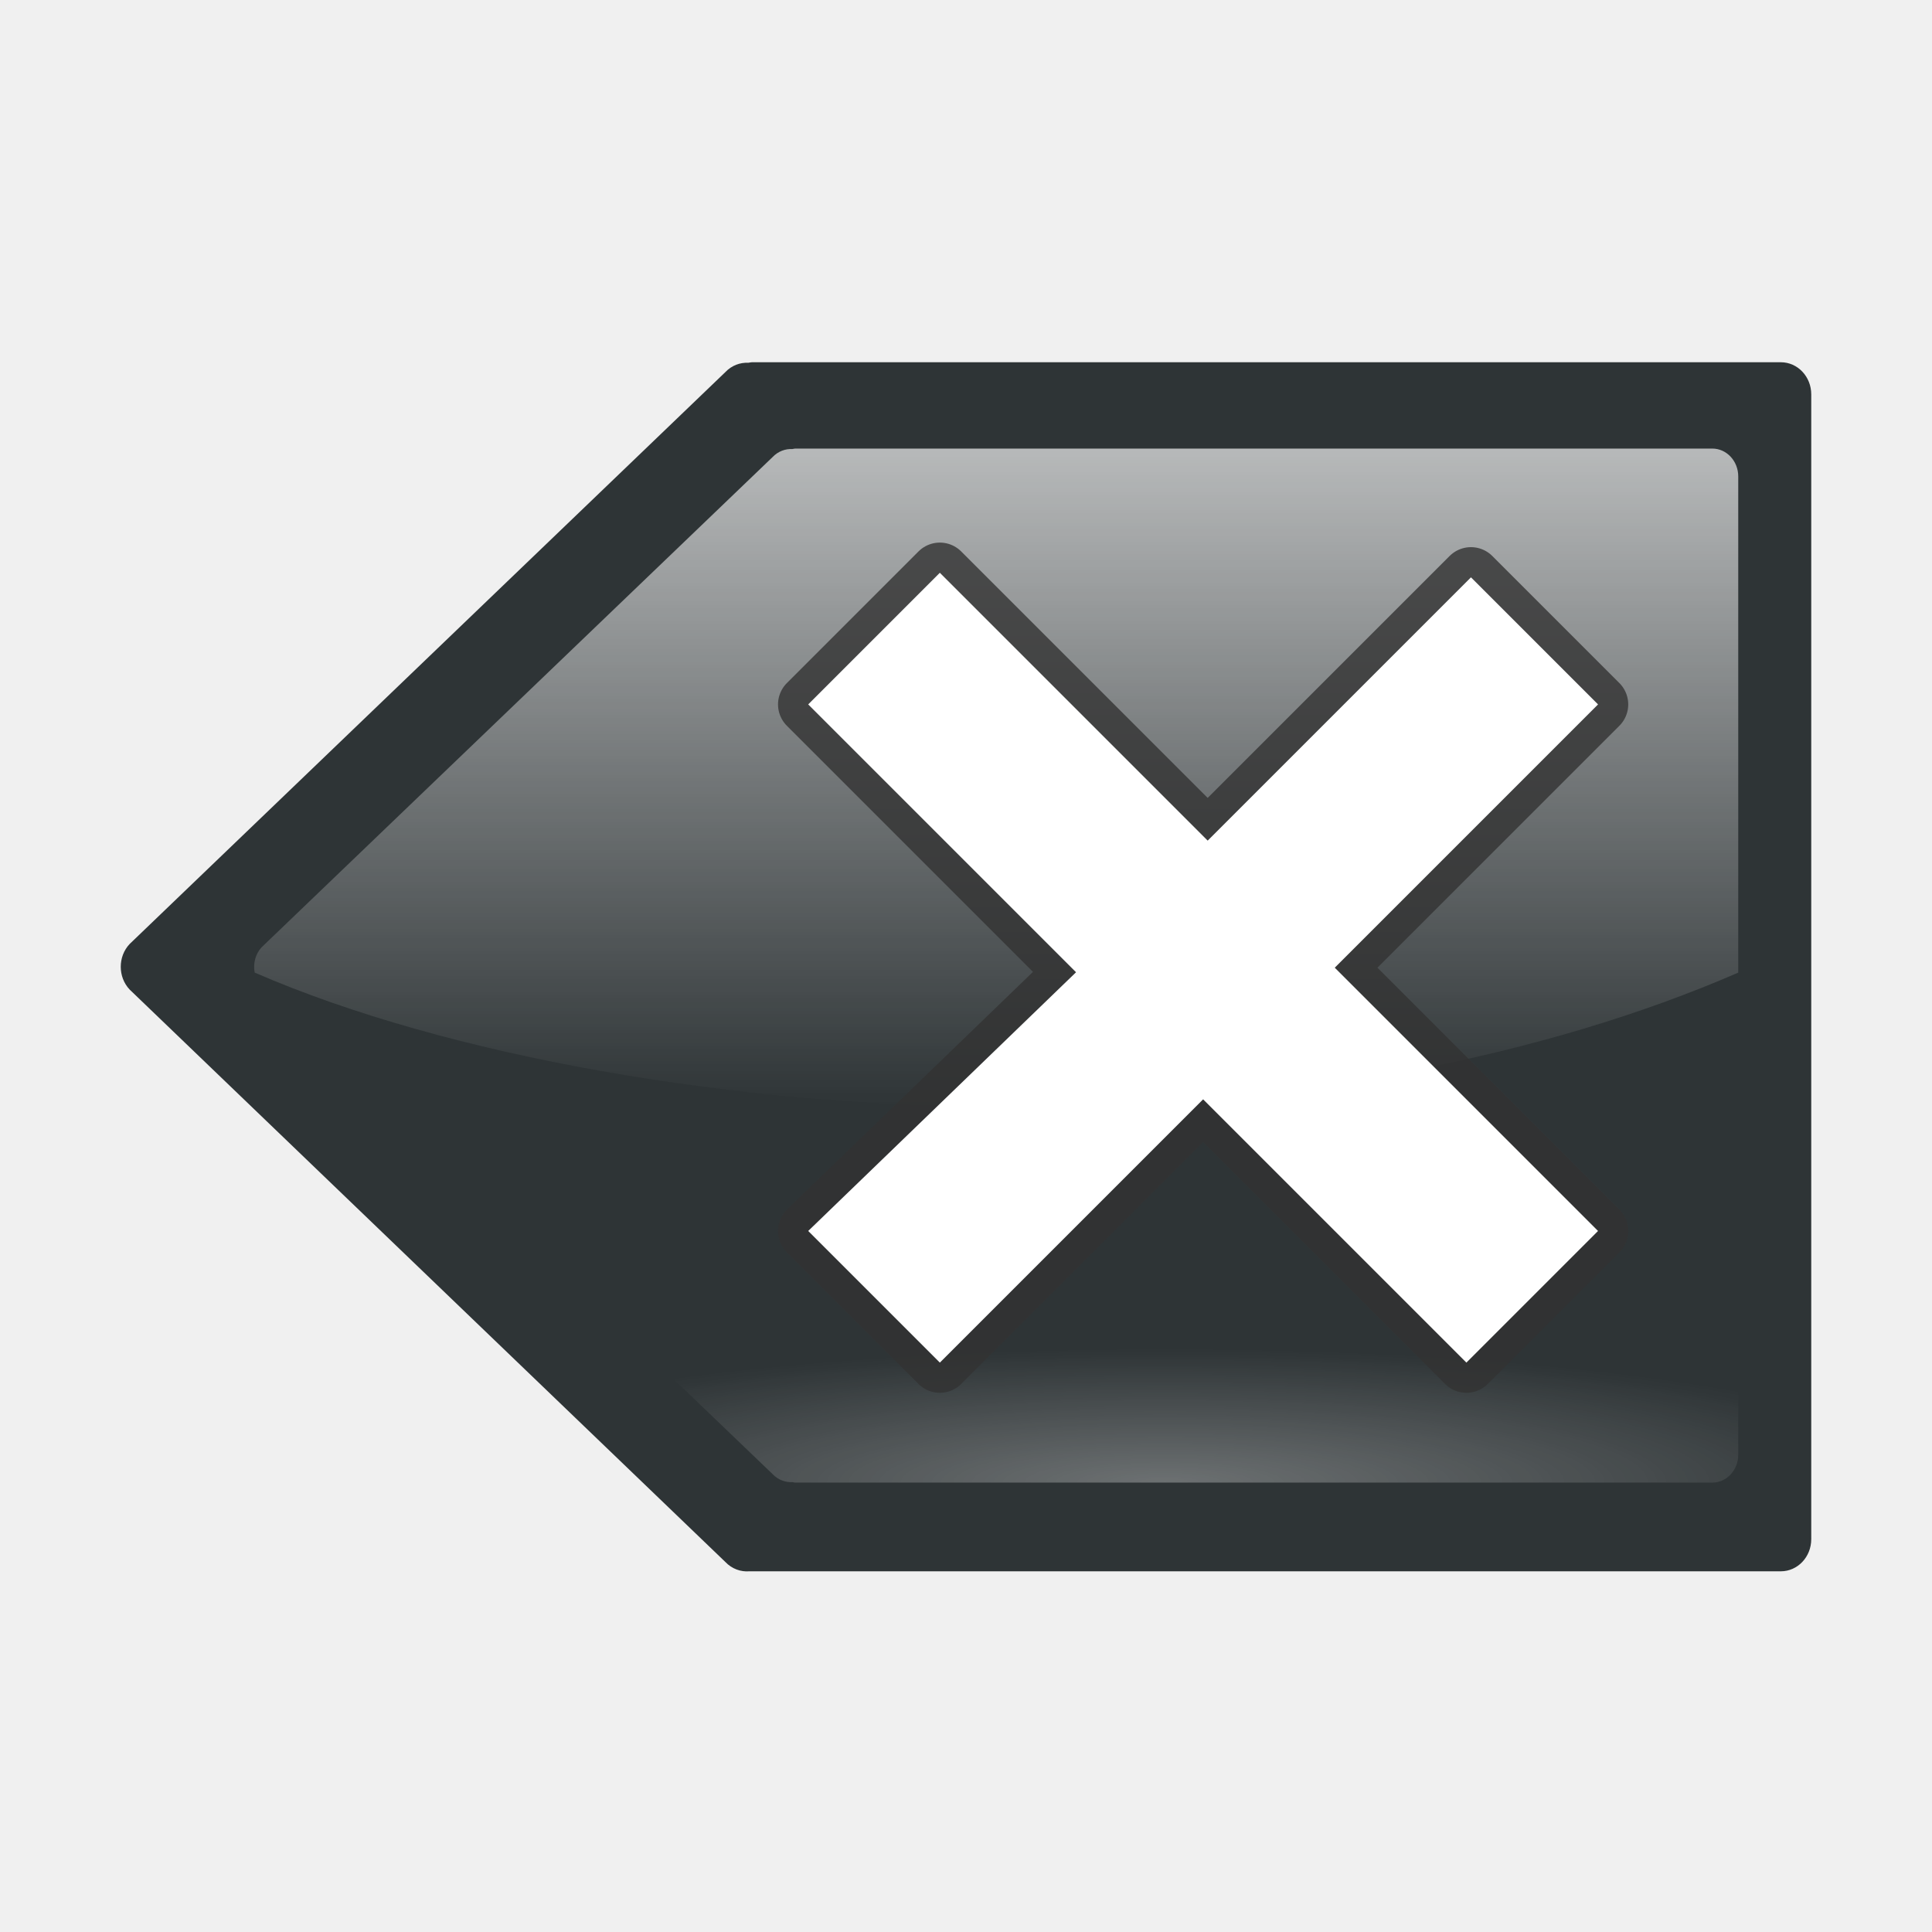
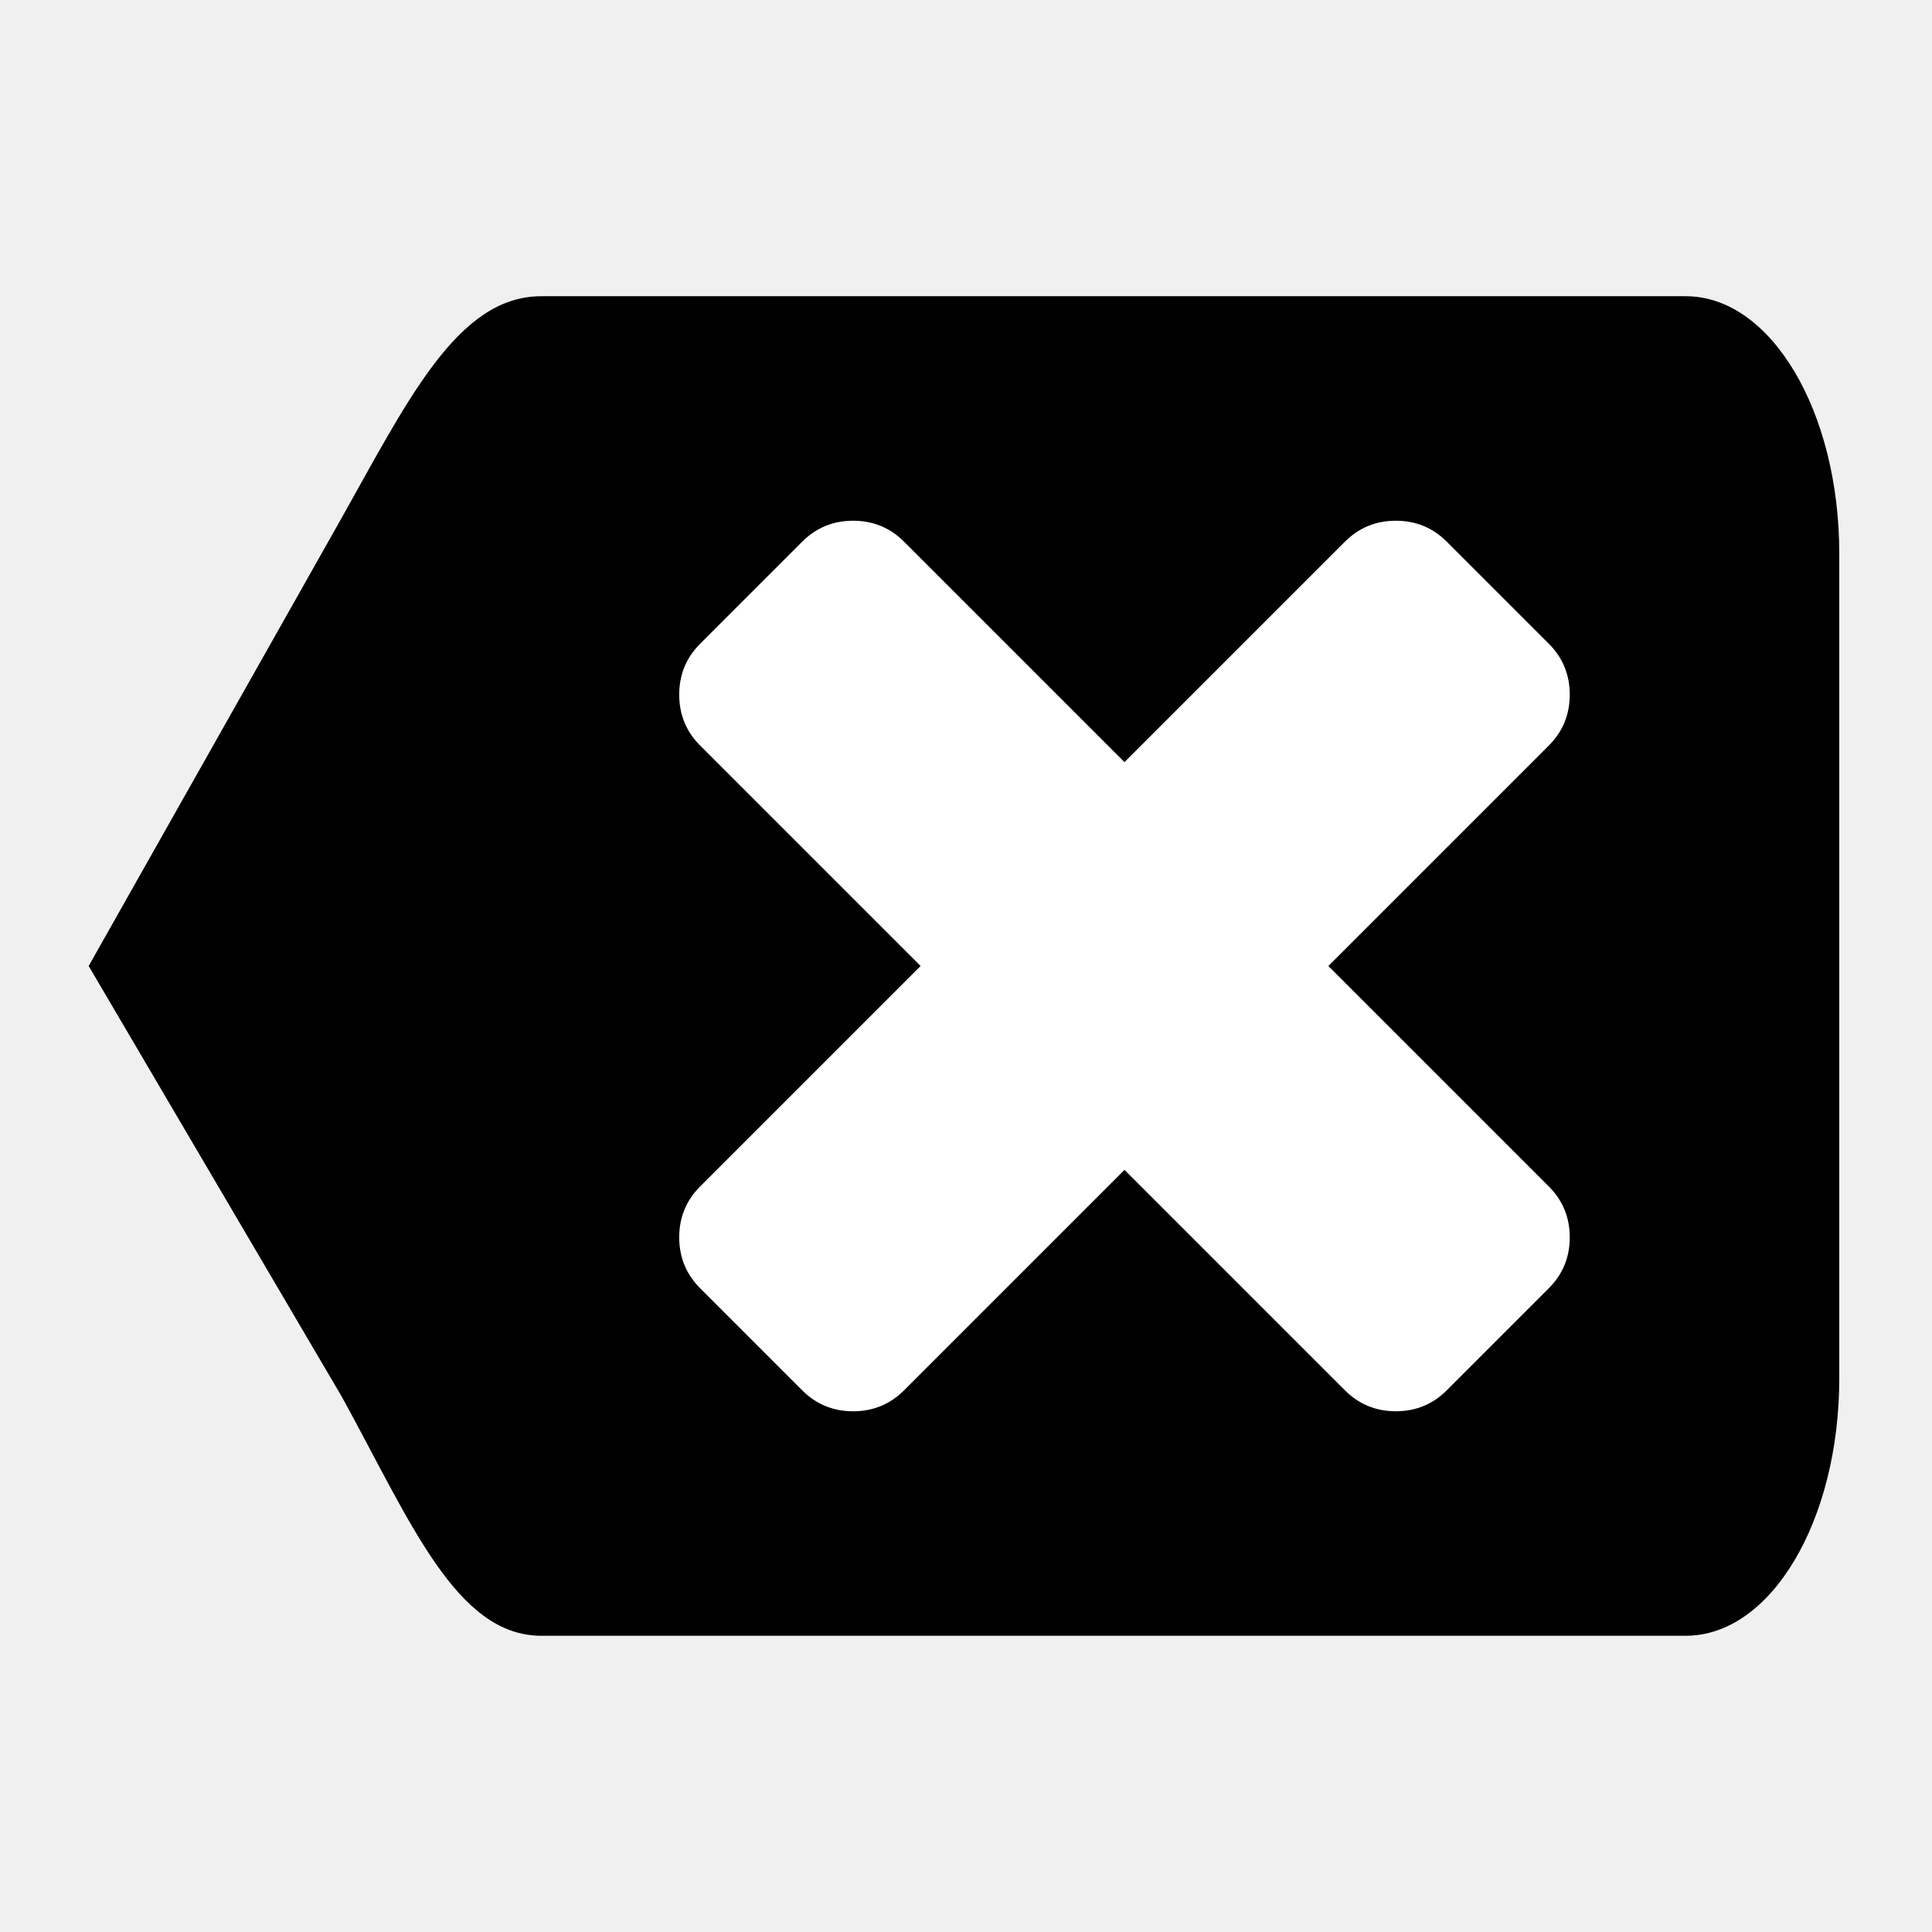
- <svg xmlns="http://www.w3.org/2000/svg" xmlns:xlink="http://www.w3.org/1999/xlink" width="128" height="128" id="svg2" version="1.0">
-   <defs id="defs4">
-     <linearGradient y2="-131.931" x2="-45.097" y1="-131.931" x1="-88.058" gradientTransform="matrix(0,1.022977,-1.022977,0,111.9686,137.8125)" gradientUnits="userSpaceOnUse" id="linearGradient1980" xlink:href="#linearGradient3711" />
-     <radialGradient r="36" fy="92" fx="343.999" cy="92" cx="343.999" gradientUnits="userSpaceOnUse" id="radialGradient1978" xlink:href="#linearGradient3711" />
-     <linearGradient y2="-383.997" x2="-11.916" y1="-383.997" x1="-70.003" gradientTransform="matrix(0,1,-1,0,-39.9985,140.0029)" gradientUnits="userSpaceOnUse" id="linearGradient1976" xlink:href="#linearGradient26907" />
-     <radialGradient r="63.912" fy="116.885" fx="63.975" cy="115.709" cx="63.912" gradientTransform="matrix(1,0,0,0.197802,0,92.82166)" gradientUnits="userSpaceOnUse" id="radialGradient3743" xlink:href="#linearGradient3291" />
-     <linearGradient id="linearGradient3291">
-       <stop style="stop-color:#000000;stop-opacity:1;" offset="0" id="stop3293" />
-       <stop style="stop-color:#000000;stop-opacity:0;" offset="1" id="stop3295" />
-     </linearGradient>
-     <linearGradient id="linearGradient3711" gradientUnits="userSpaceOnUse" x1="-84.002" y1="-383.997" x2="-23.516" y2="-383.998" gradientTransform="matrix(0,1,-1,0,-39.9985,140.0029)">
-       <stop offset="0" style="stop-color:white;stop-opacity:1;" id="stop3713" />
-       <stop offset="1" style="stop-color:white;stop-opacity:0;" id="stop3715" />
-     </linearGradient>
-     <linearGradient gradientTransform="matrix(0,1,-1,0,-39.9985,140.0029)" y2="-383.997" x2="-12.003" y1="-383.997" x1="-84.002" gradientUnits="userSpaceOnUse" id="linearGradient26907">
-       <stop id="stop26909" style="stop-color:#888a85;stop-opacity:1;" offset="0" />
-       <stop id="stop26911" style="stop-color:#2e3436;stop-opacity:1;" offset="1" />
-     </linearGradient>
-     <radialGradient gradientUnits="userSpaceOnUse" gradientTransform="matrix(1,0,0,0.197802,0,92.82166)" r="63.912" fy="115.709" fx="63.912" cy="115.709" cx="63.912" id="radialGradient3297" xlink:href="#linearGradient3291" />
-     <linearGradient id="linearGradient2871">
-       <stop id="stop2873" offset="0" style="stop-color:white;stop-opacity:1;" />
-       <stop id="stop2875" offset="1" style="stop-color:white;stop-opacity:0;" />
-     </linearGradient>
-     <linearGradient id="linearGradient2898">
-       <stop id="stop2900" offset="0" style="stop-color:#2c72c7;stop-opacity:1;" />
-       <stop id="stop2902" offset="1" style="stop-color:#2c72c7;stop-opacity:0;" />
-     </linearGradient>
-     <radialGradient xlink:href="#linearGradient2898" id="radialGradient2505" gradientUnits="userSpaceOnUse" gradientTransform="matrix(-1.113341,0,0,0.899421,144.1527,184.7542)" cx="63.249" cy="29.64" fx="63.249" fy="29.64" r="58.621" />
-     <radialGradient xlink:href="#linearGradient2898" id="radialGradient2508" gradientUnits="userSpaceOnUse" gradientTransform="matrix(-1.113341,0,0,0.899421,144.1527,184.7542)" cx="63.249" cy="29.64" fx="63.249" fy="29.64" r="58.621" />
-     <radialGradient xlink:href="#linearGradient2898" id="radialGradient2511" gradientUnits="userSpaceOnUse" gradientTransform="matrix(-1.113341,0,0,0.899421,144.1527,184.7542)" cx="63.249" cy="29.64" fx="63.249" fy="29.64" r="58.621" />
-     <radialGradient xlink:href="#linearGradient2898" id="radialGradient2514" gradientUnits="userSpaceOnUse" gradientTransform="matrix(-1.113341,0,0,0.899421,144.1527,184.7542)" cx="63.249" cy="29.64" fx="63.249" fy="29.64" r="58.621" />
-     <linearGradient xlink:href="#linearGradient2871" id="linearGradient2518" gradientUnits="userSpaceOnUse" gradientTransform="matrix(-0.908626,0,0,0.908626,131.3854,118.4148)" x1="50.39" y1="6.626" x2="50.39" y2="56.133" />
-     <linearGradient xlink:href="#linearGradient2871" id="linearGradient2521" gradientUnits="userSpaceOnUse" gradientTransform="matrix(-0.908626,0,0,0.908626,131.3854,118.4148)" x1="50.789" y1="-22.328" x2="52.002" y2="98.047" />
-     <linearGradient xlink:href="#linearGradient3711" id="linearGradient2524" gradientUnits="userSpaceOnUse" gradientTransform="matrix(0,1.022977,-1.022977,0,118.9098,143.6154)" x1="-88.058" y1="-131.931" x2="-45.097" y2="-131.931" />
-     <linearGradient xlink:href="#linearGradient26907" id="linearGradient3498" x1="105.213" y1="92.101" x2="84.152" y2="28.206" gradientUnits="userSpaceOnUse" />
-     <linearGradient xlink:href="#linearGradient3711" id="linearGradient3502" gradientUnits="userSpaceOnUse" x1="58.715" y1="23.999" x2="58.715" y2="69.301" gradientTransform="matrix(0.8571429,0,0,0.8571429,9.142857,9.150686)" />
-     <linearGradient xlink:href="#linearGradient3711" id="linearGradient3505" gradientUnits="userSpaceOnUse" gradientTransform="matrix(0,1.591298,-1.591298,0,-12.88245,195.16)" x1="-88.058" y1="-131.931" x2="-45.097" y2="-131.931" />
-     <linearGradient xlink:href="#linearGradient3711" id="linearGradient3512" gradientUnits="userSpaceOnUse" gradientTransform="matrix(0.8571429,0,0,0.8571429,12.30595,9.150686)" x1="58.715" y1="12.817" x2="58.715" y2="74.893" />
-     <radialGradient xlink:href="#linearGradient3711" id="radialGradient3518" cx="76.781" cy="141.124" fx="76.781" fy="141.124" r="49.163" gradientTransform="matrix(1.060286,0,0,0.1805211,-4.233122,72.75093)" gradientUnits="userSpaceOnUse" />
-   </defs>
-   <g id="layer1">
-     <path id="path2276" d="M 26.781,97.798 L 26.781,95.003 L 26.781,97.798 z " style="fill:#ffffff;fill-opacity:0.757;fill-rule:nonzero;stroke:none;stroke-width:0.5;stroke-linecap:round;stroke-linejoin:round;stroke-miterlimit:4;stroke-dasharray:none;stroke-dashoffset:4;stroke-opacity:1" />
-     <path id="path2481" d="M 57.834,116.669 L 57.834,113.875 L 57.834,116.669 z " style="fill:#ffffff;fill-opacity:0.757;fill-rule:nonzero;stroke:none;stroke-width:0.5;stroke-linecap:round;stroke-linejoin:round;stroke-miterlimit:4;stroke-dasharray:none;stroke-dashoffset:4;stroke-opacity:1" />
-     <path style="fill:url(#linearGradient3498);fill-opacity:1;fill-rule:nonzero;stroke:none;stroke-width:2;stroke-linecap:round;stroke-linejoin:round;stroke-miterlimit:4;stroke-dasharray:none;stroke-dashoffset:4;stroke-opacity:1" d="M 117.985,24 C 119.1,24 120,24.952 120,26.13 L 120,101.973 C 120,103.151 119.1,104.103 117.985,104.103 L 49.811,104.103 C 49.753,104.103 49.705,104.108 49.648,104.103 C 49.082,104.15 48.491,103.944 48.056,103.485 L 8.591,65.563 C 7.803,64.73 7.803,63.373 8.591,62.54 L 48.056,24.653 C 48.474,24.21 49.037,24.007 49.583,24.034 C 49.662,24.025 49.73,24 49.811,24 L 117.985,24 z " id="rect1969" />
-     <path style="opacity:0.8;fill:url(#linearGradient3512);fill-opacity:1;fill-rule:nonzero;stroke:none;stroke-width:2;stroke-linecap:round;stroke-linejoin:round;stroke-miterlimit:4;stroke-dasharray:none;stroke-dashoffset:4;stroke-opacity:1" d="M 52.687,29.719 C 52.618,29.719 52.567,29.742 52.5,29.75 C 52.032,29.726 51.546,29.902 51.187,30.281 L 17.343,62.75 C 16.914,63.204 16.758,63.851 16.875,64.438 C 29.613,69.973 48.74,73.344 67.163,73.344 C 85.599,73.344 102.422,69.979 115.163,64.438 L 115.163,31.562 C 115.163,30.553 114.4,29.719 113.444,29.719 L 52.687,29.719 z " id="path3500" />
-     <path id="path3514" d="M 52.687,98.227 C 52.618,98.227 52.567,98.204 52.5,98.196 C 52.032,98.219 51.546,98.043 51.187,97.664 L 17.343,65.196 C 16.914,64.742 16.758,64.094 16.875,63.508 C 29.613,57.973 48.74,54.602 67.163,54.602 C 85.599,54.602 102.422,57.966 115.163,63.508 L 115.163,96.383 C 115.163,97.393 114.4,98.227 113.444,98.227 L 52.687,98.227 z " style="opacity:0.3;fill:url(#radialGradient3518);fill-opacity:1.0;fill-rule:nonzero;stroke:none;stroke-width:2;stroke-linecap:round;stroke-linejoin:round;stroke-miterlimit:4;stroke-dasharray:none;stroke-dashoffset:4;stroke-opacity:1" />
-     <g id="g3527" transform="matrix(0.5450885,-0.5450884,0.5450884,0.5450885,-91.9057,107.4425)">
-       <path style="opacity:0.8;fill:none;fill-opacity:1;fill-rule:evenodd;stroke:#323232;stroke-width:5.189;stroke-linecap:round;stroke-linejoin:round;stroke-miterlimit:4;stroke-opacity:1" d="M 189.166,77.674 L 189.166,110.228 L 157.166,109.674 L 157.166,125.674 L 189.166,125.674 L 189.166,157.674 L 205.166,157.674 L 205.166,125.674 L 237.166,125.674 L 237.166,110.228 L 205.166,110.228 L 205.166,77.674 L 189.166,77.674 z " id="path1990" />
-       <path id="rect3232" d="M 189.166,77.674 L 189.166,110.228 L 157.166,109.674 L 157.166,125.674 L 189.166,125.674 L 189.166,157.674 L 205.166,157.674 L 205.166,125.674 L 237.166,125.674 L 237.166,110.228 L 205.166,110.228 L 205.166,77.674 L 189.166,77.674 z " style="fill:#ffffff;fill-opacity:1;fill-rule:evenodd;stroke:none;stroke-width:4;stroke-linecap:round;stroke-linejoin:round;stroke-miterlimit:4;stroke-opacity:1" />
-     </g>
+ <svg xmlns="http://www.w3.org/2000/svg" width="128" height="128" viewBox="0 0 128 128" id="svg2" version="1.1">
+   <defs id="defs4" />
+   <g id="layer1" transform="translate(0,-924.3622)">
+     <path style="fill:#000000;fill-opacity:1;fill-rule:evenodd;stroke:none;stroke-width:0;stroke-linecap:round;stroke-linejoin:round;stroke-miterlimit:4;stroke-dasharray:none;stroke-opacity:1" d="m 35.867,943.987 75.819,0 c 5.635,0 10.171,7.61 10.171,17.062 l 0,54.625 c 0,9.453 -4.536,17.062 -10.171,17.062 l -75.819,0 c -5.635,0 -8.657,-7.527 -13.207,-15.812 L 5.875,988.362 22.304,959.264 c 4.647,-8.231 7.929,-15.277 13.564,-15.277 z" id="rect4136" />
+     <path d="m 104,1006.34 q 0,1.986 -1.391,3.377 l -6.754,6.754 q -1.391,1.391 -3.377,1.391 -1.987,0 -3.377,-1.391 L 74.5,1001.871 l -14.601,14.601 q -1.391,1.391 -3.377,1.391 -1.987,0 -3.377,-1.391 l -6.754,-6.754 Q 45,1008.327 45,1006.34 q 0,-1.987 1.391,-3.377 L 60.992,988.362 46.391,973.761 Q 45,972.371 45,970.384 q 0,-1.987 1.391,-3.377 l 6.754,-6.754 q 1.391,-1.391 3.377,-1.391 1.987,0 3.377,1.391 L 74.5,974.854 89.101,960.253 q 1.391,-1.391 3.377,-1.391 1.987,0 3.377,1.391 l 6.754,6.754 Q 104,968.398 104,970.384 q 0,1.987 -1.391,3.377 l -14.601,14.601 14.601,14.601 Q 104,1004.354 104,1006.34 Z" id="path4" style="fill:#ffffff;fill-opacity:1" />
  </g>
</svg>
